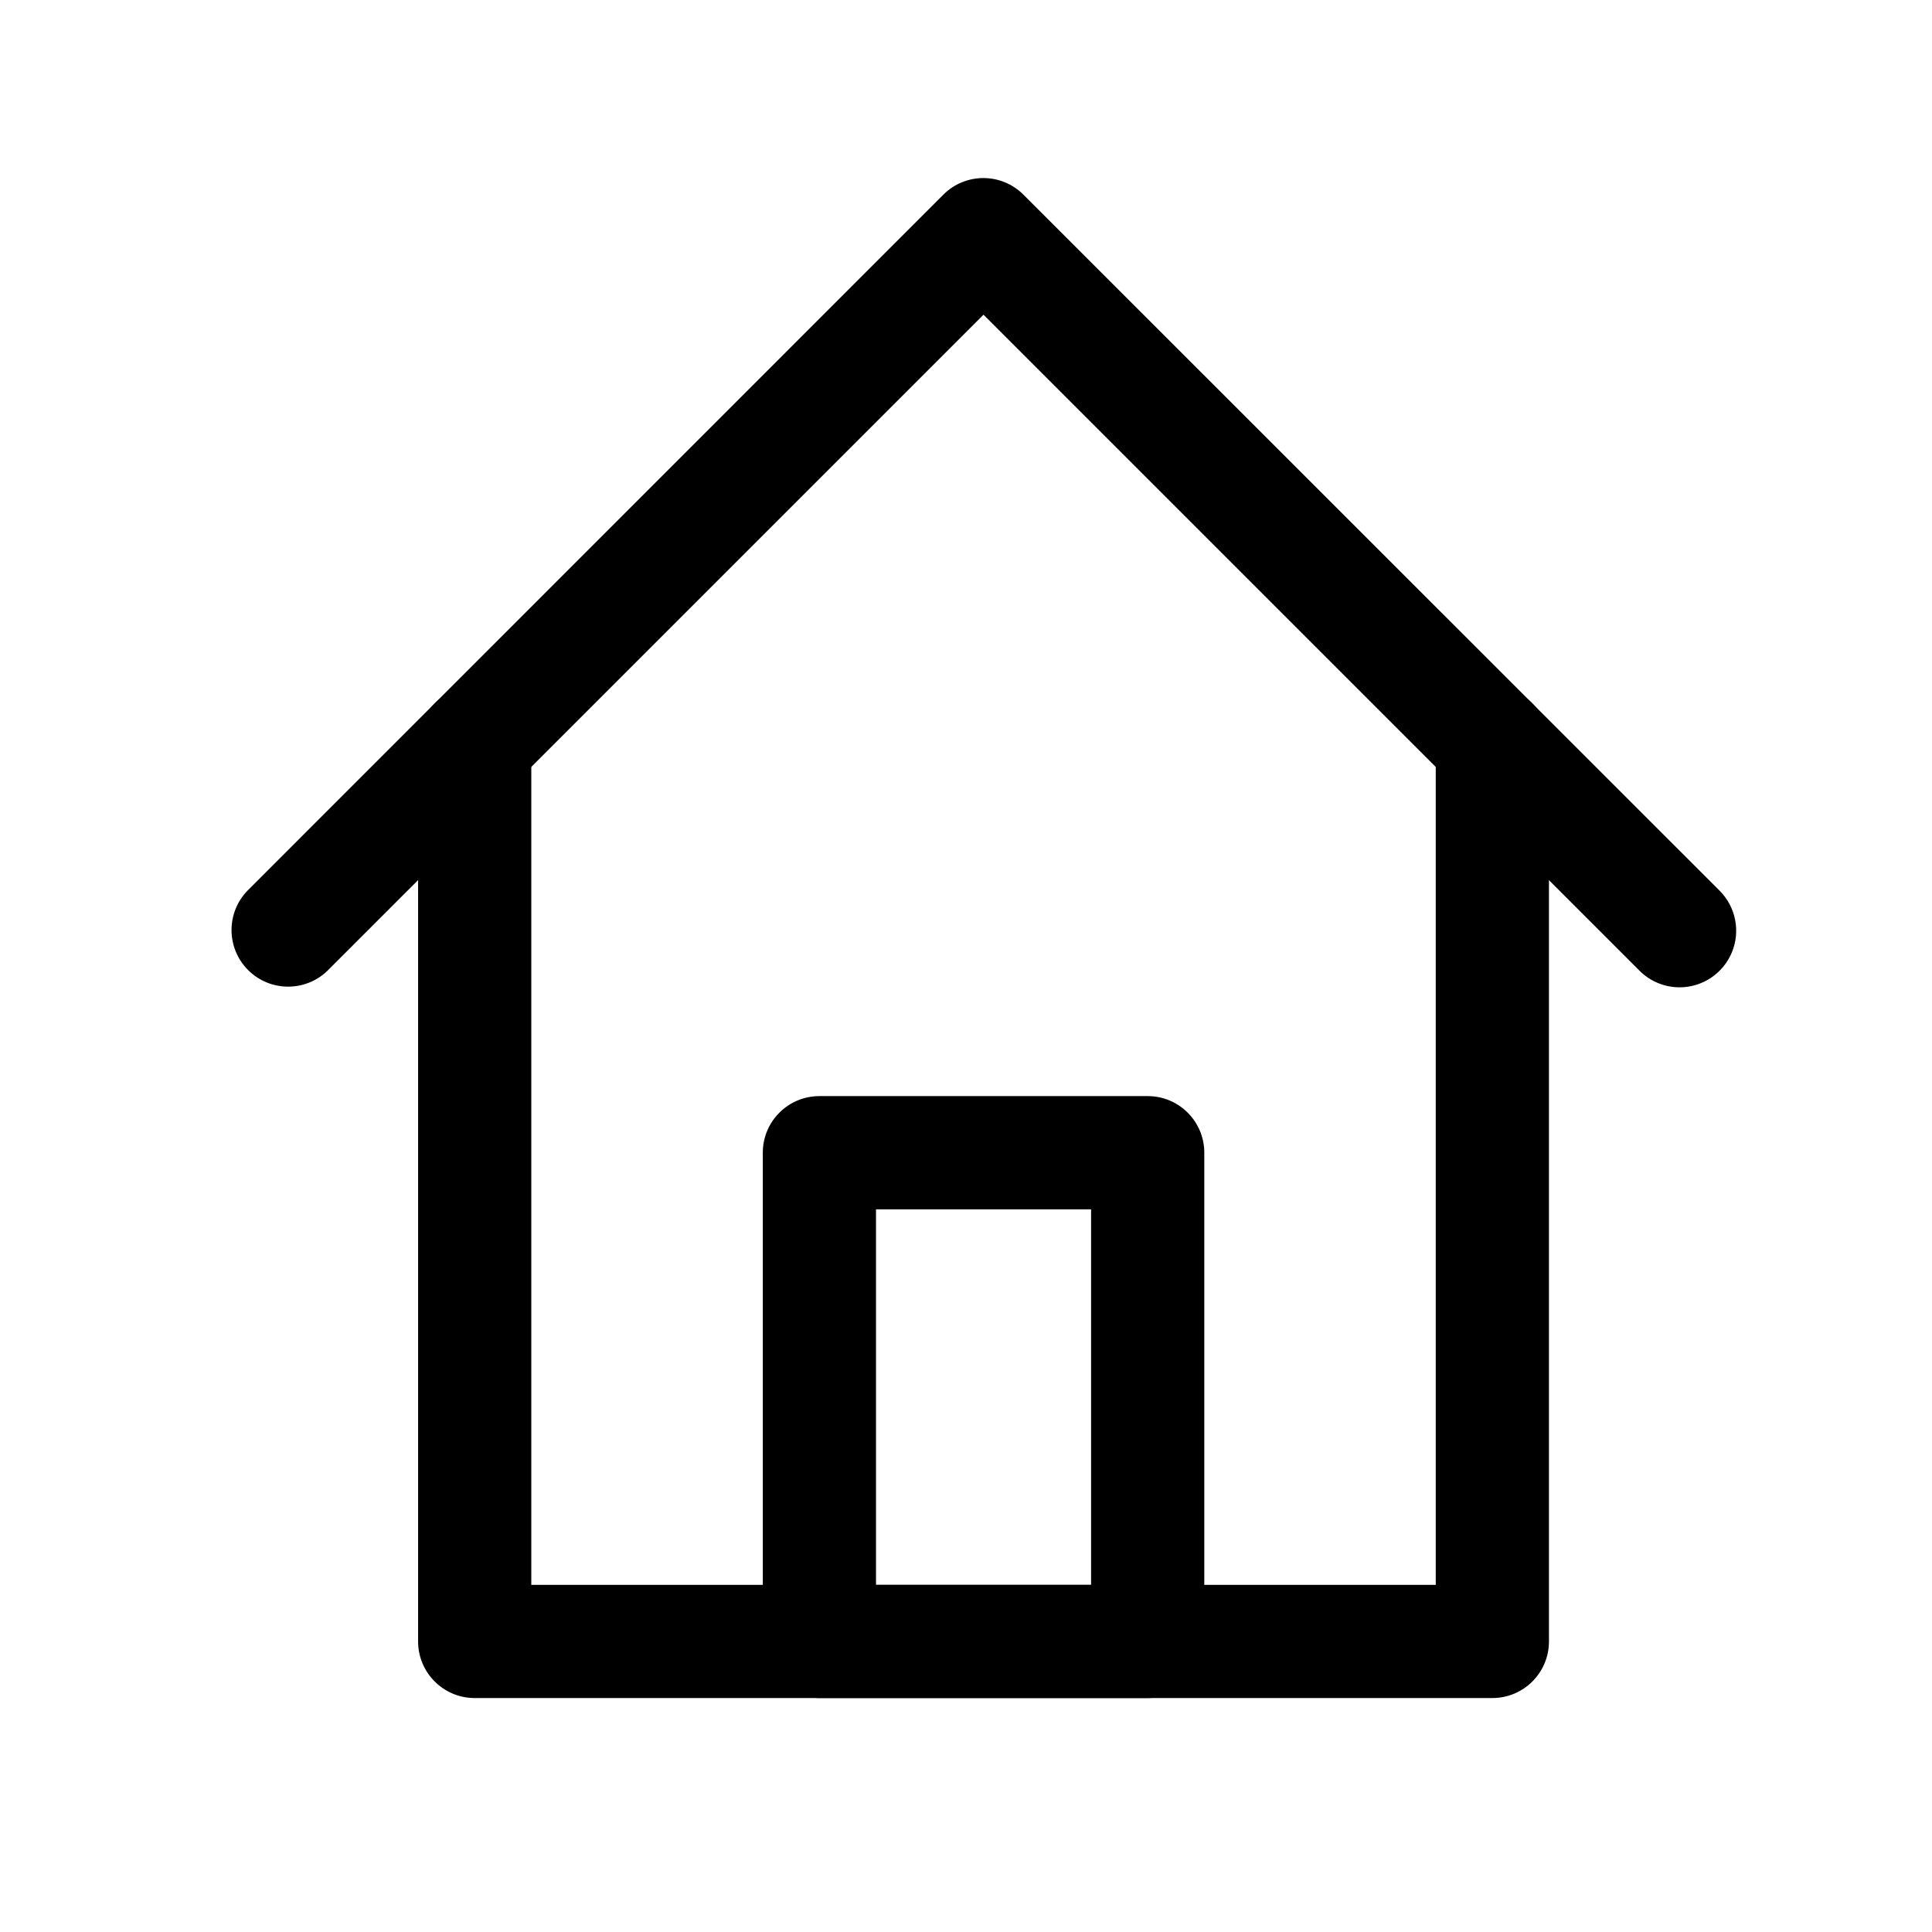
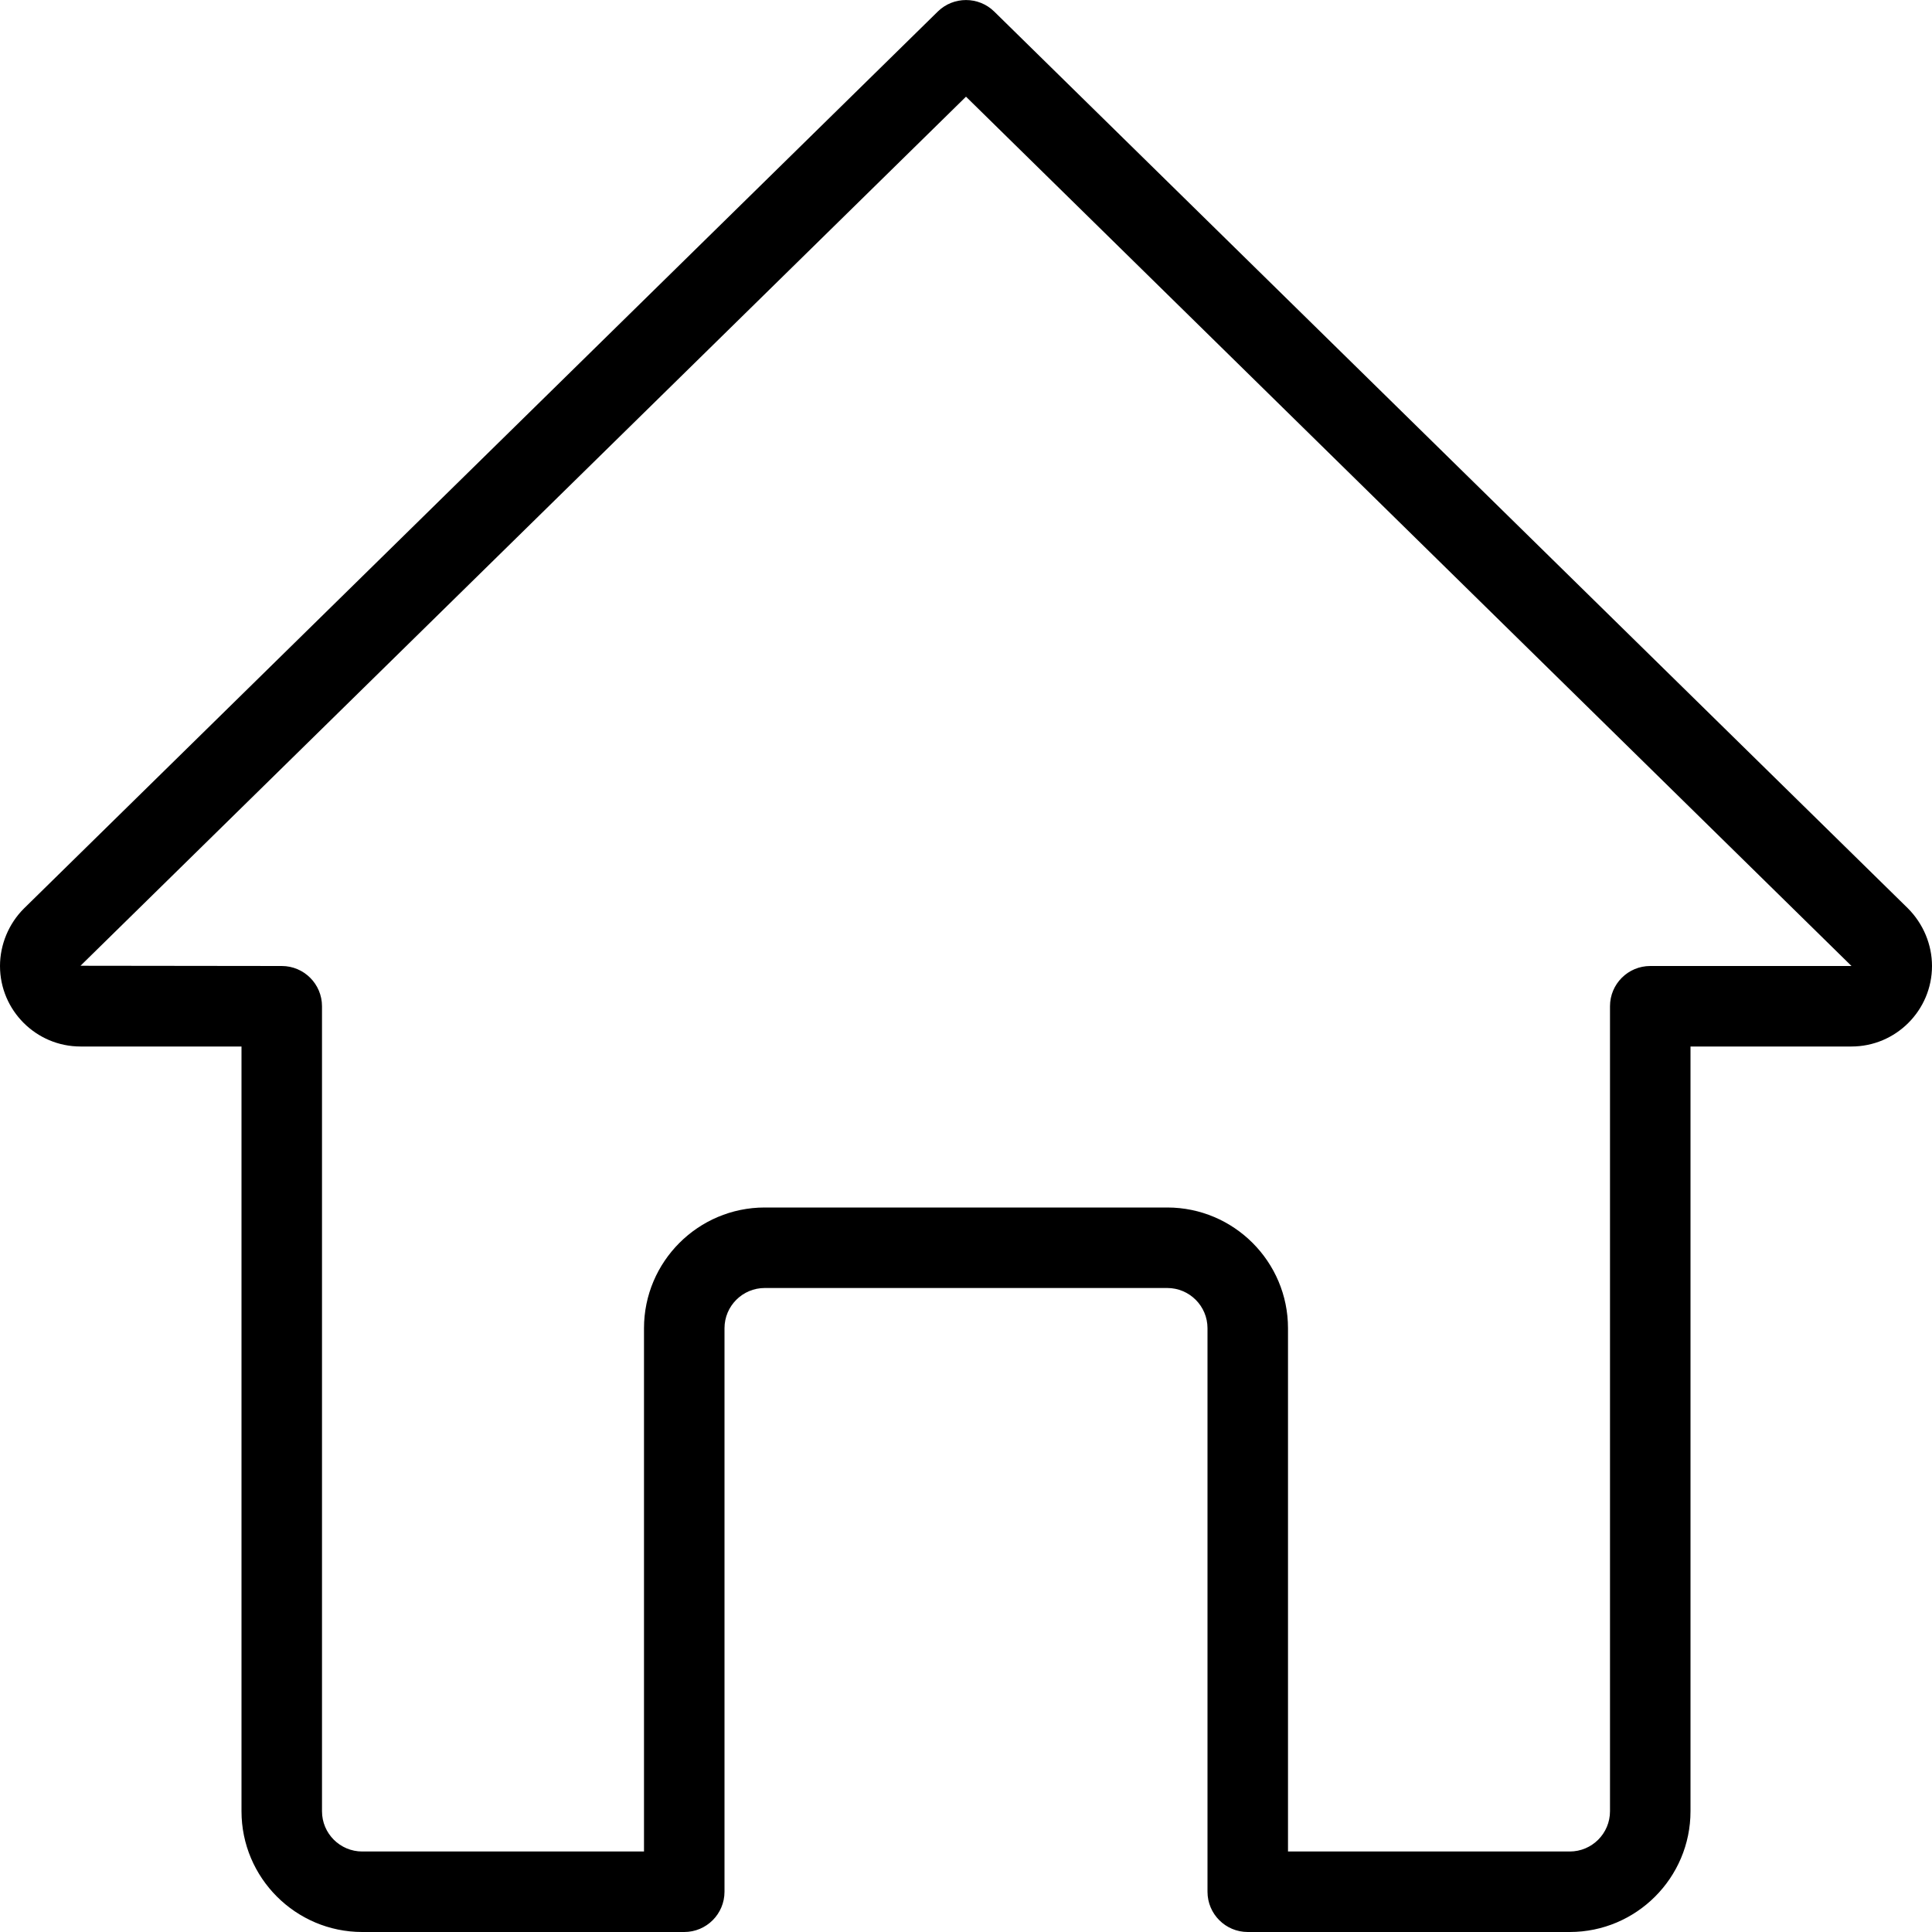
- <svg xmlns="http://www.w3.org/2000/svg" viewBox="0 0 512 512">
-   <g data-name="1" id="_1">
-     <path d="M395.49,450H125.8a15,15,0,0,1-15-15V197a15,15,0,0,1,30,0V420H380.49V197a15,15,0,1,1,30,0V435A15,15,0,0,1,395.49,450Z" />
-     <path d="M445.11,261.65a15,15,0,0,1-10.61-4.39L260.64,83.4,86.78,257.26a15,15,0,0,1-21.21-21.21L250,51.58a15,15,0,0,1,21.21,0L455.72,236.05a15,15,0,0,1-10.61,25.6Z" />
-     <path d="M304.15,450h-87a15,15,0,0,1-15-15V305.48a15,15,0,0,1,15-15h87a15,15,0,0,1,15,15V435A15,15,0,0,1,304.15,450Zm-72-30h57V320.48h-57Z" />
+ <svg xmlns="http://www.w3.org/2000/svg" id="light" enable-background="new 0 0 24 24" height="512" viewBox="0 0 24 24" width="512">
+   <g>
+     <path d="m19.5 24h-4c-.276 0-.5-.224-.5-.5v-7c0-.276-.224-.5-.5-.5h-5c-.276 0-.5.224-.5.5v7c0 .276-.224.5-.5.5h-4c-.827 0-1.5-.673-1.5-1.5v-9.5h-2c-.551 0-1-.449-1-1 0-.265.108-.525.296-.713l11.354-11.144c.194-.19.506-.19.7 0l11.35 11.14c.192.192.3.452.3.717 0 .551-.449 1-1 1h-2v9.5c0 .827-.673 1.5-1.5 1.5zm-3.5-1h3.5c.276 0 .5-.224.5-.5v-10c0-.276.224-.5.5-.5h2.5l-11-10.799-11 10.796 2.5.003c.276 0 .5.224.5.5v10c0 .276.224.5.5.5h3.5v-6.5c0-.827.673-1.5 1.5-1.5h5c.827 0 1.5.673 1.5 1.5z" />
  </g>
</svg>
